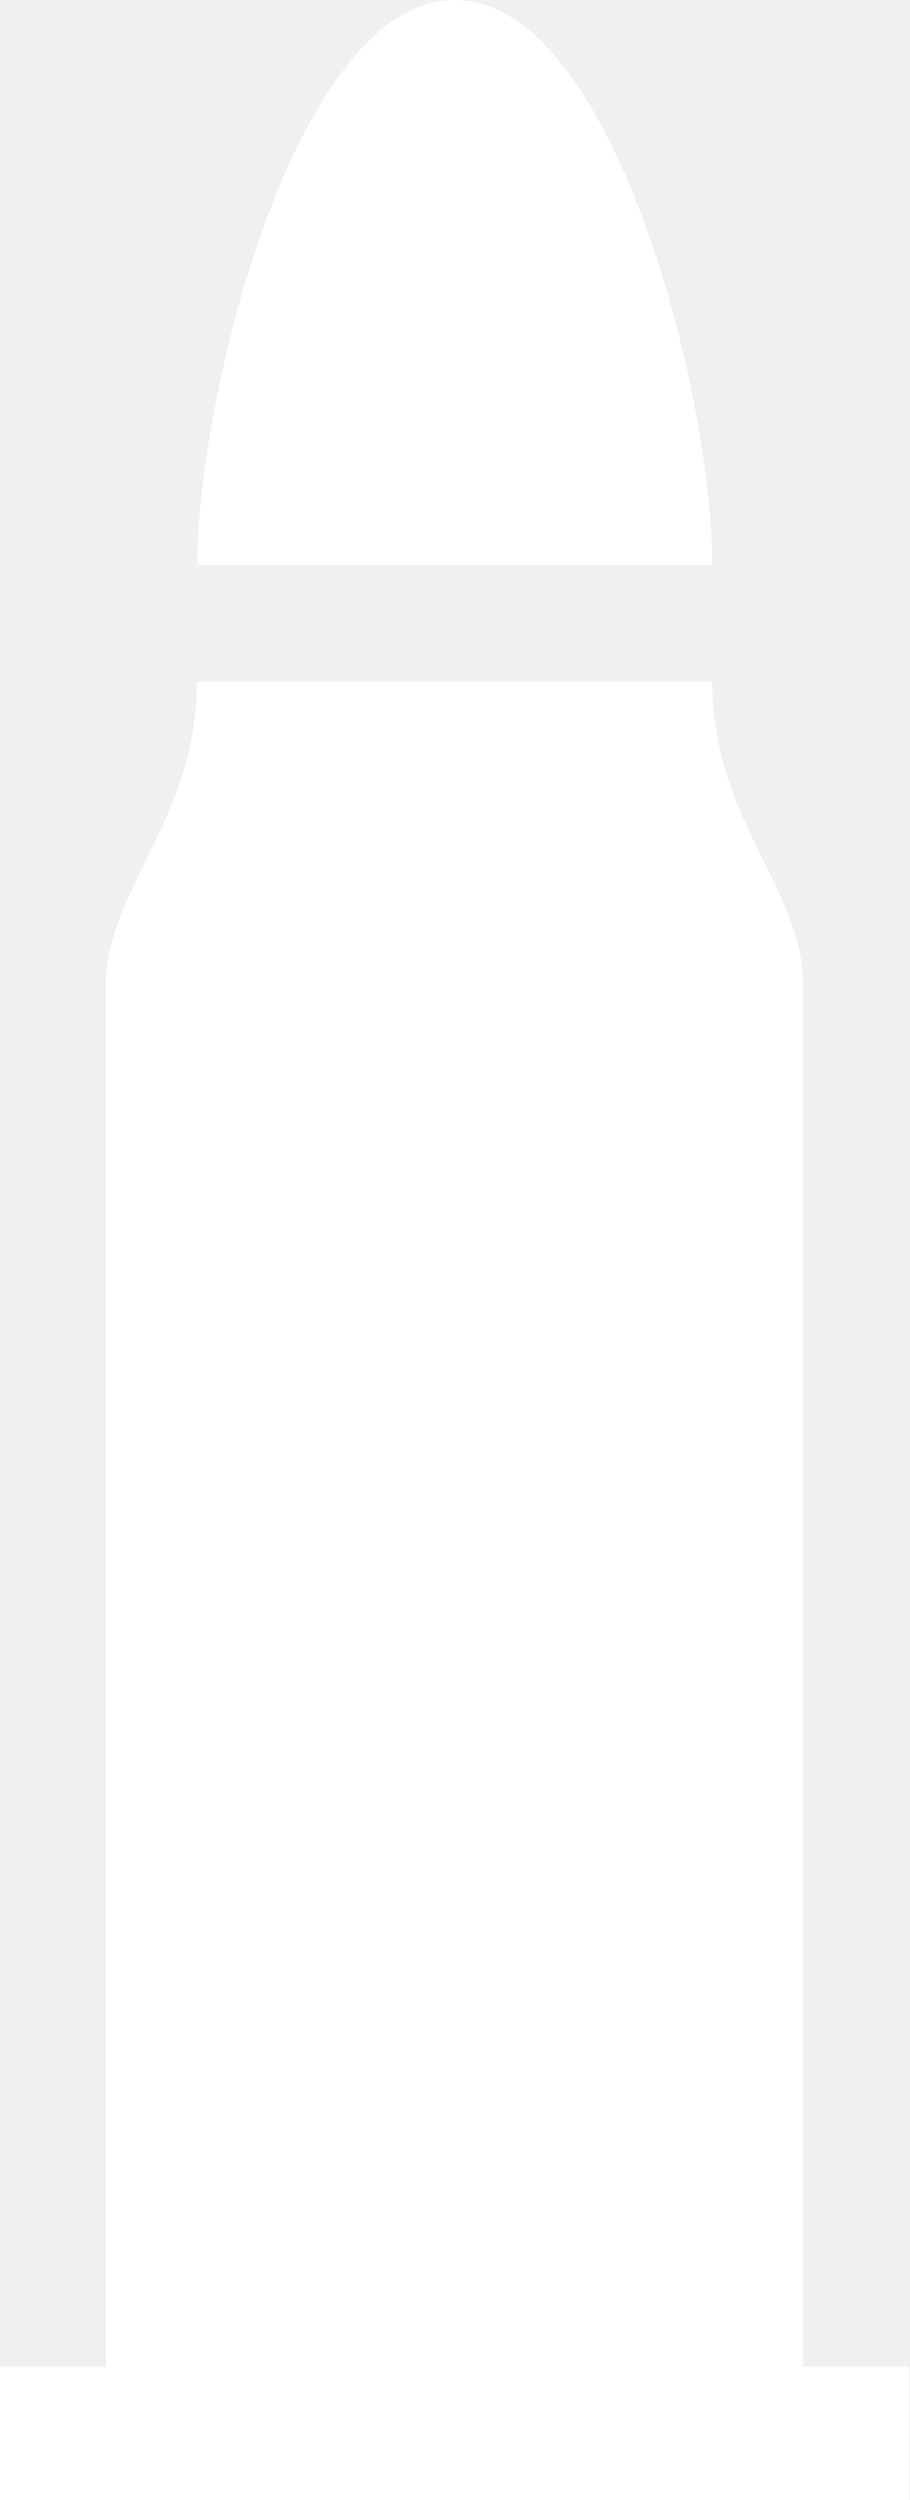
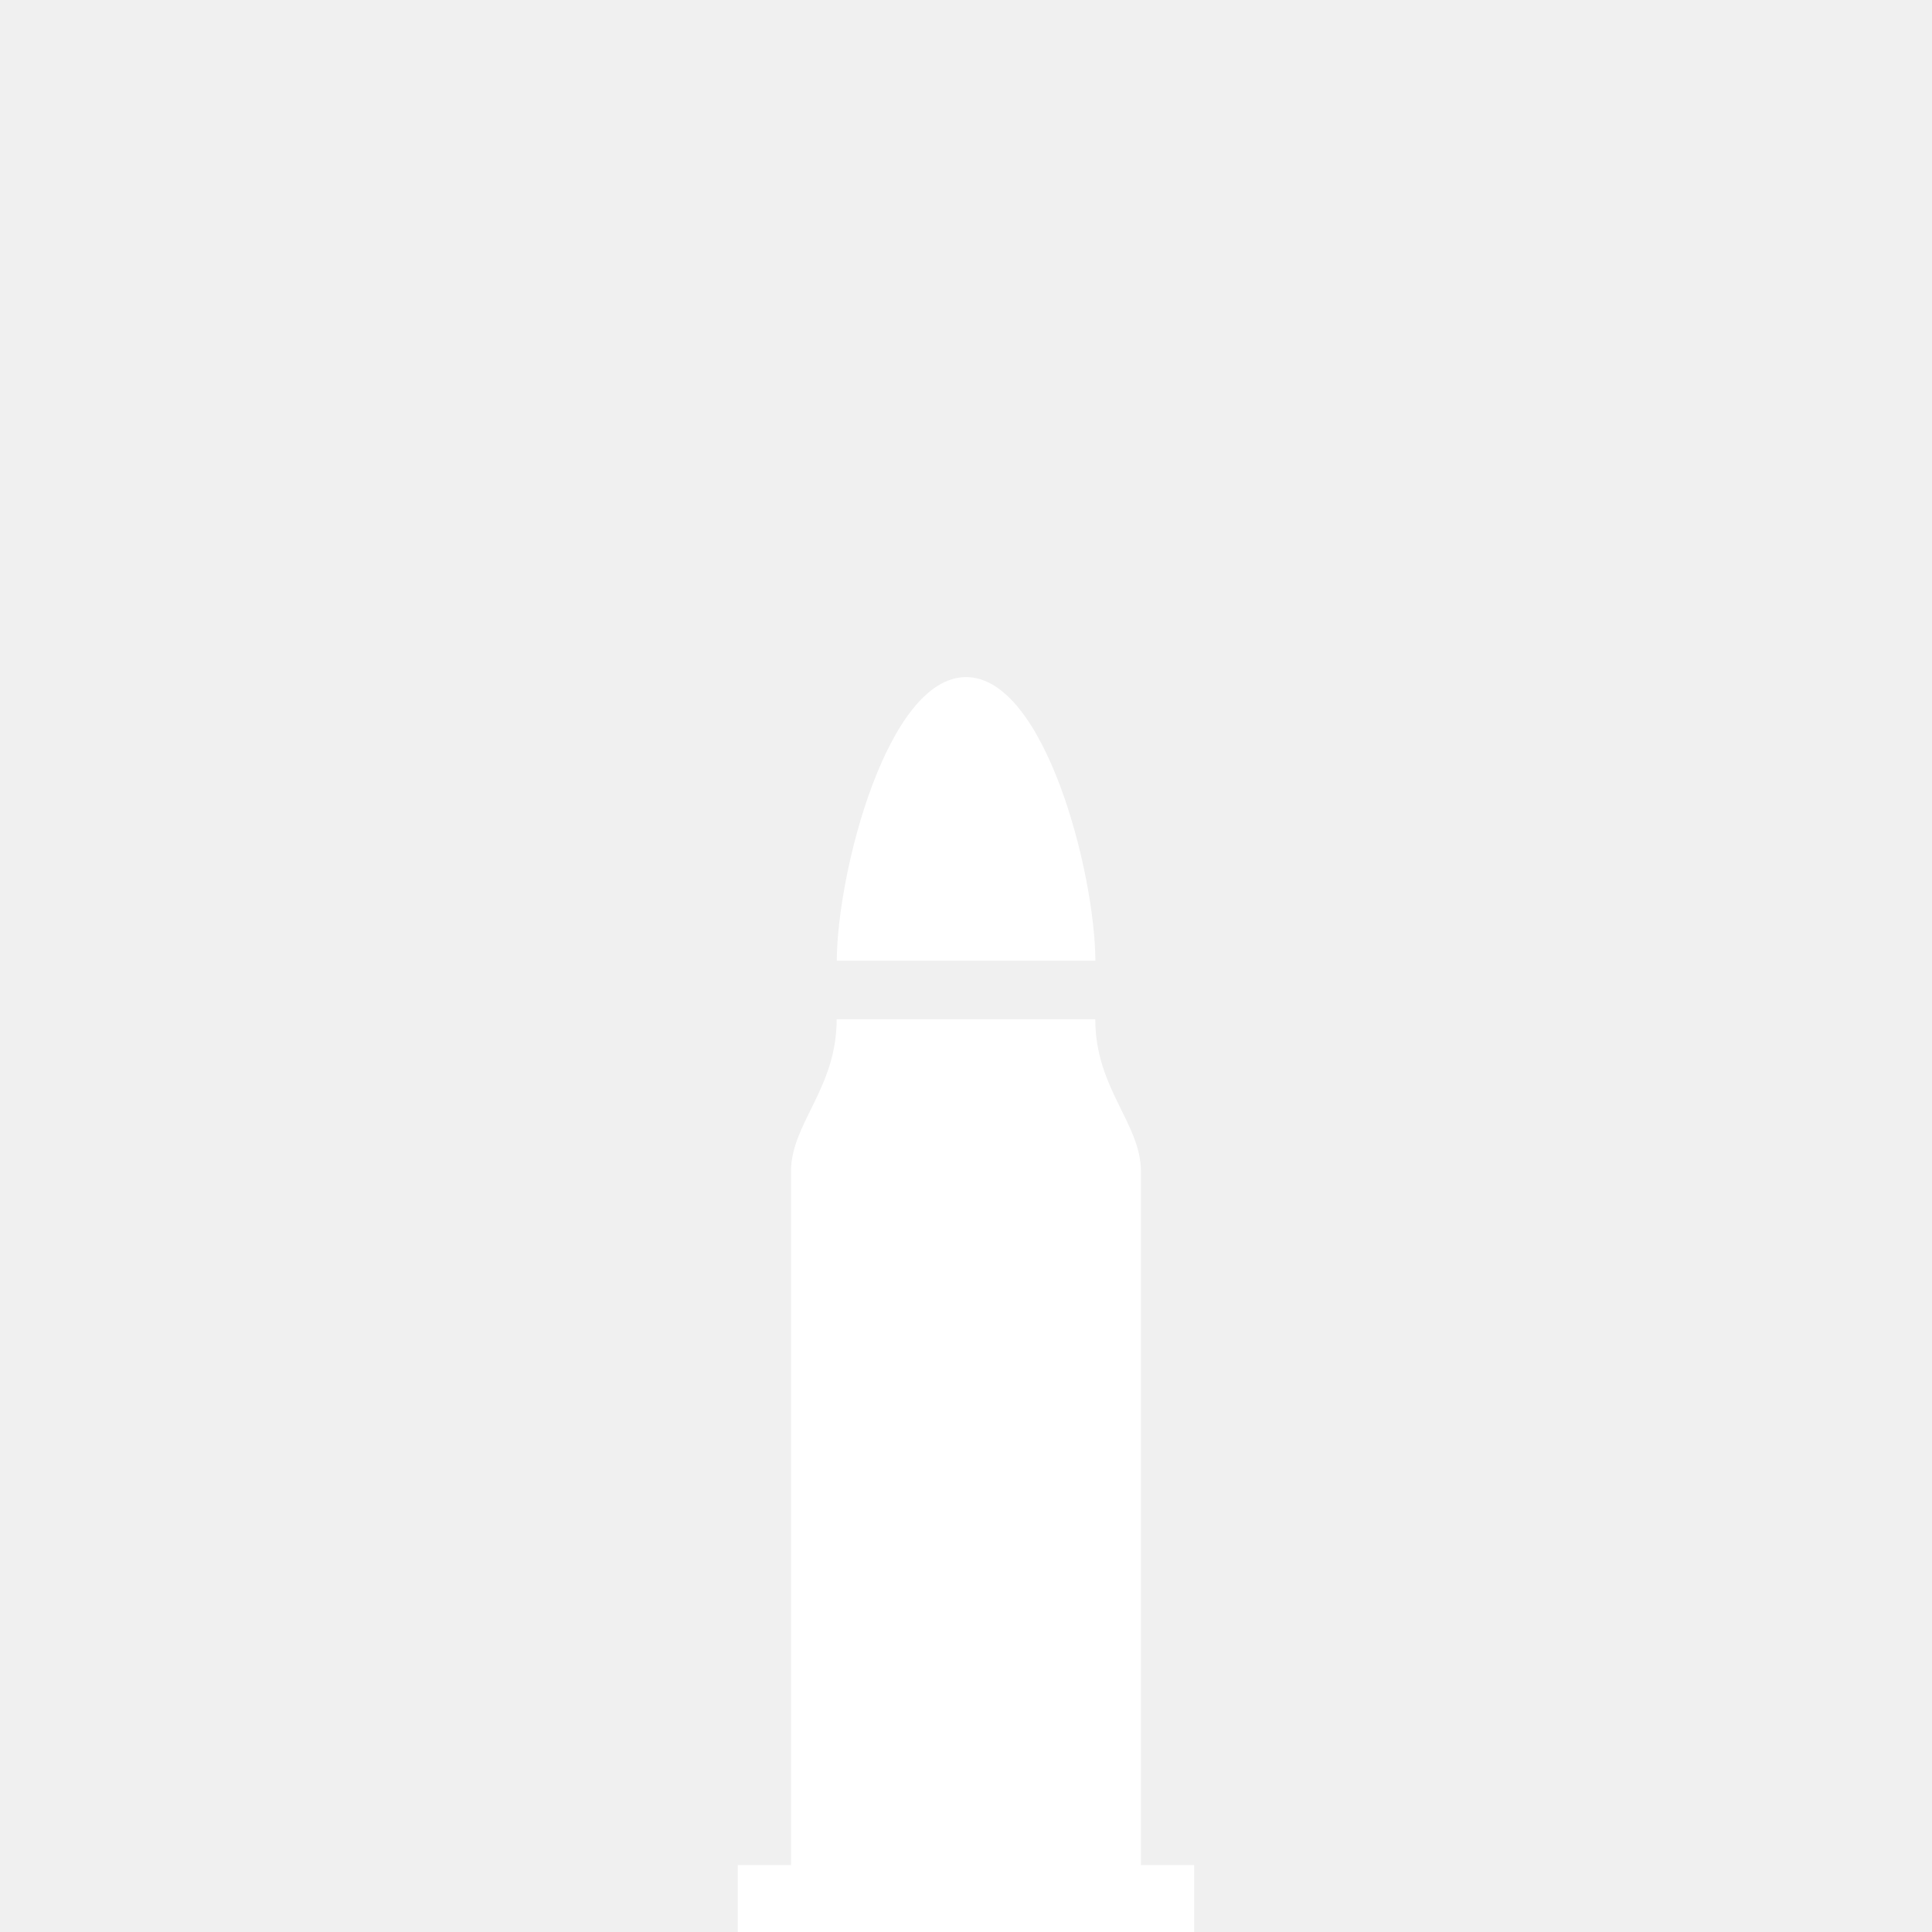
- <svg xmlns="http://www.w3.org/2000/svg" width="3mm" height="8.249mm" viewBox="0 0 3 8.249" version="1.1" id="svg5" xml:space="preserve">
+ <svg xmlns="http://www.w3.org/2000/svg" width="12.7mm" height="12.7mm" viewBox="0 0 12.7 12.7" version="1.1" id="svg5" xml:space="preserve">
  <defs id="defs2">
    <linearGradient id="linearGradient13302">
      <stop style="stop-color:#ff0000;stop-opacity:1;" offset="0" id="stop13300" />
    </linearGradient>
  </defs>
-   <g id="layer4" transform="translate(-102.4501,-32.19094)">
-     <path id="rect9814" style="opacity:1;fill:#ffffff;fill-opacity:1;stroke:none;stroke-width:0.277;stroke-linecap:round;stroke-linejoin:round;stroke-dasharray:none;stroke-dashoffset:0;stroke-opacity:1;paint-order:normal" d="m 103.1,34.44 c 0,0.456 -0.3,0.684 -0.3,1 V 40 h -0.35 v 0.44 h 1.5 V 34.44 Z m 1.7,0 c 0,0.456 0.3,0.684 0.3,1 V 40 h 0.35 v 0.44 h -1.5 V 34.44 Z" class="UnoptimicedTransforms" />
-     <path id="path13635-5" style="display:inline;fill:#ffffff;fill-opacity:1;stroke-width:0.079" d="m 104.879,15.551 -0.85,-2.73e-4 c 0.003,-0.81 0.333,-2.595 0.85,-2.595 z m 0,0 0.85,-2.73e-4 c -0.003,-0.81 -0.333,-2.595 -0.85,-2.595 z" transform="matrix(1,0,0,0.718417,-0.92828,22.88315)" class="UnoptimicedTransforms" />
+   <g id="layer4" transform="translate(-121.145,-16.8631)">
+     <path id="rect9814" style="opacity:1;fill:#ffffff;fill-opacity:1;stroke:none;stroke-width:0.277;stroke-linecap:round;stroke-linejoin:round;stroke-dasharray:none;stroke-dashoffset:0;stroke-opacity:1;paint-order:normal" d="m 103.1,34.44 c 0,0.456 -0.3,0.684 -0.3,1 V 40 h -0.35 v 0.44 h 1.5 V 34.44 Z m 1.7,0 c 0,0.456 0.3,0.684 0.3,1 V 40 h 0.35 v 0.44 h -1.5 V 34.44 Z" class="UnoptimicedTransforms" transform="translate(23.54482,-10.8768)" />
+     <path id="path13635-5" style="display:inline;fill:#ffffff;fill-opacity:1;stroke-width:0.079" d="m 104.879,15.551 -0.85,-2.73e-4 c 0.003,-0.81 0.333,-2.595 0.85,-2.595 z m 0,0 0.85,-2.73e-4 c -0.003,-0.81 -0.333,-2.595 -0.85,-2.595 z" transform="matrix(1,0,0,0.718417,22.61654,12.00635)" class="UnoptimicedTransforms" />
  </g>
</svg>
